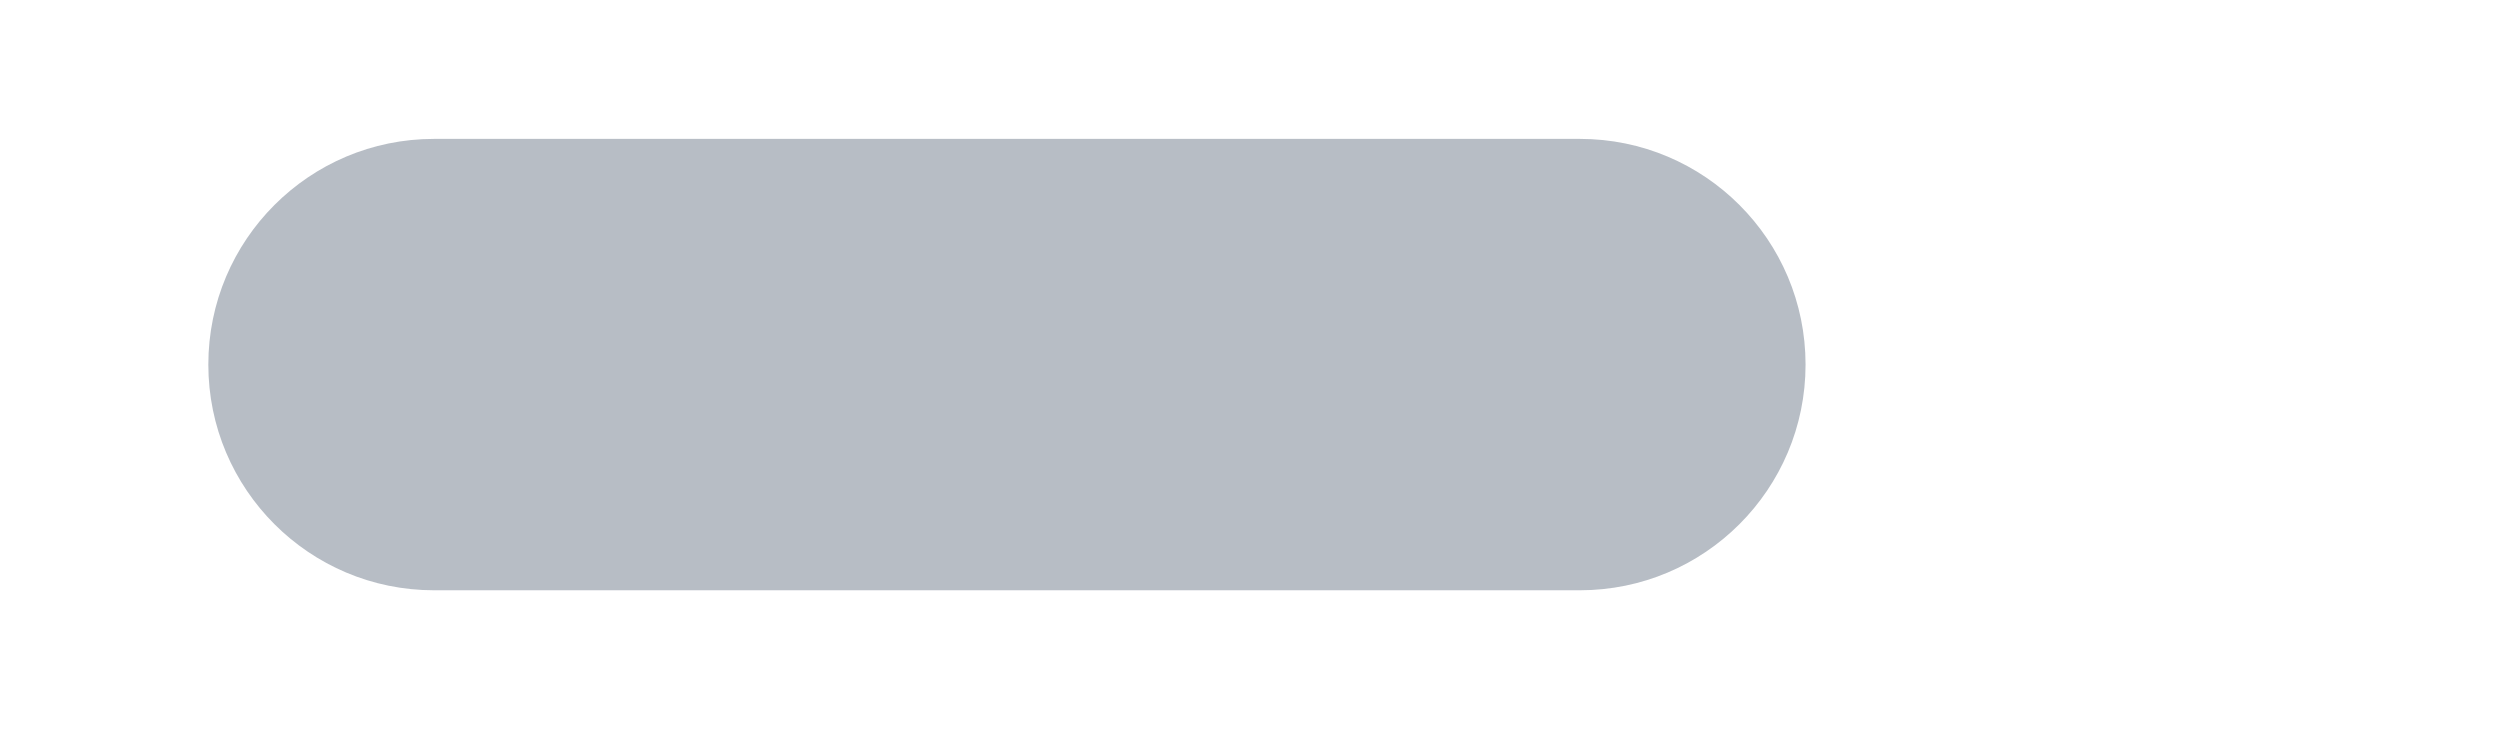
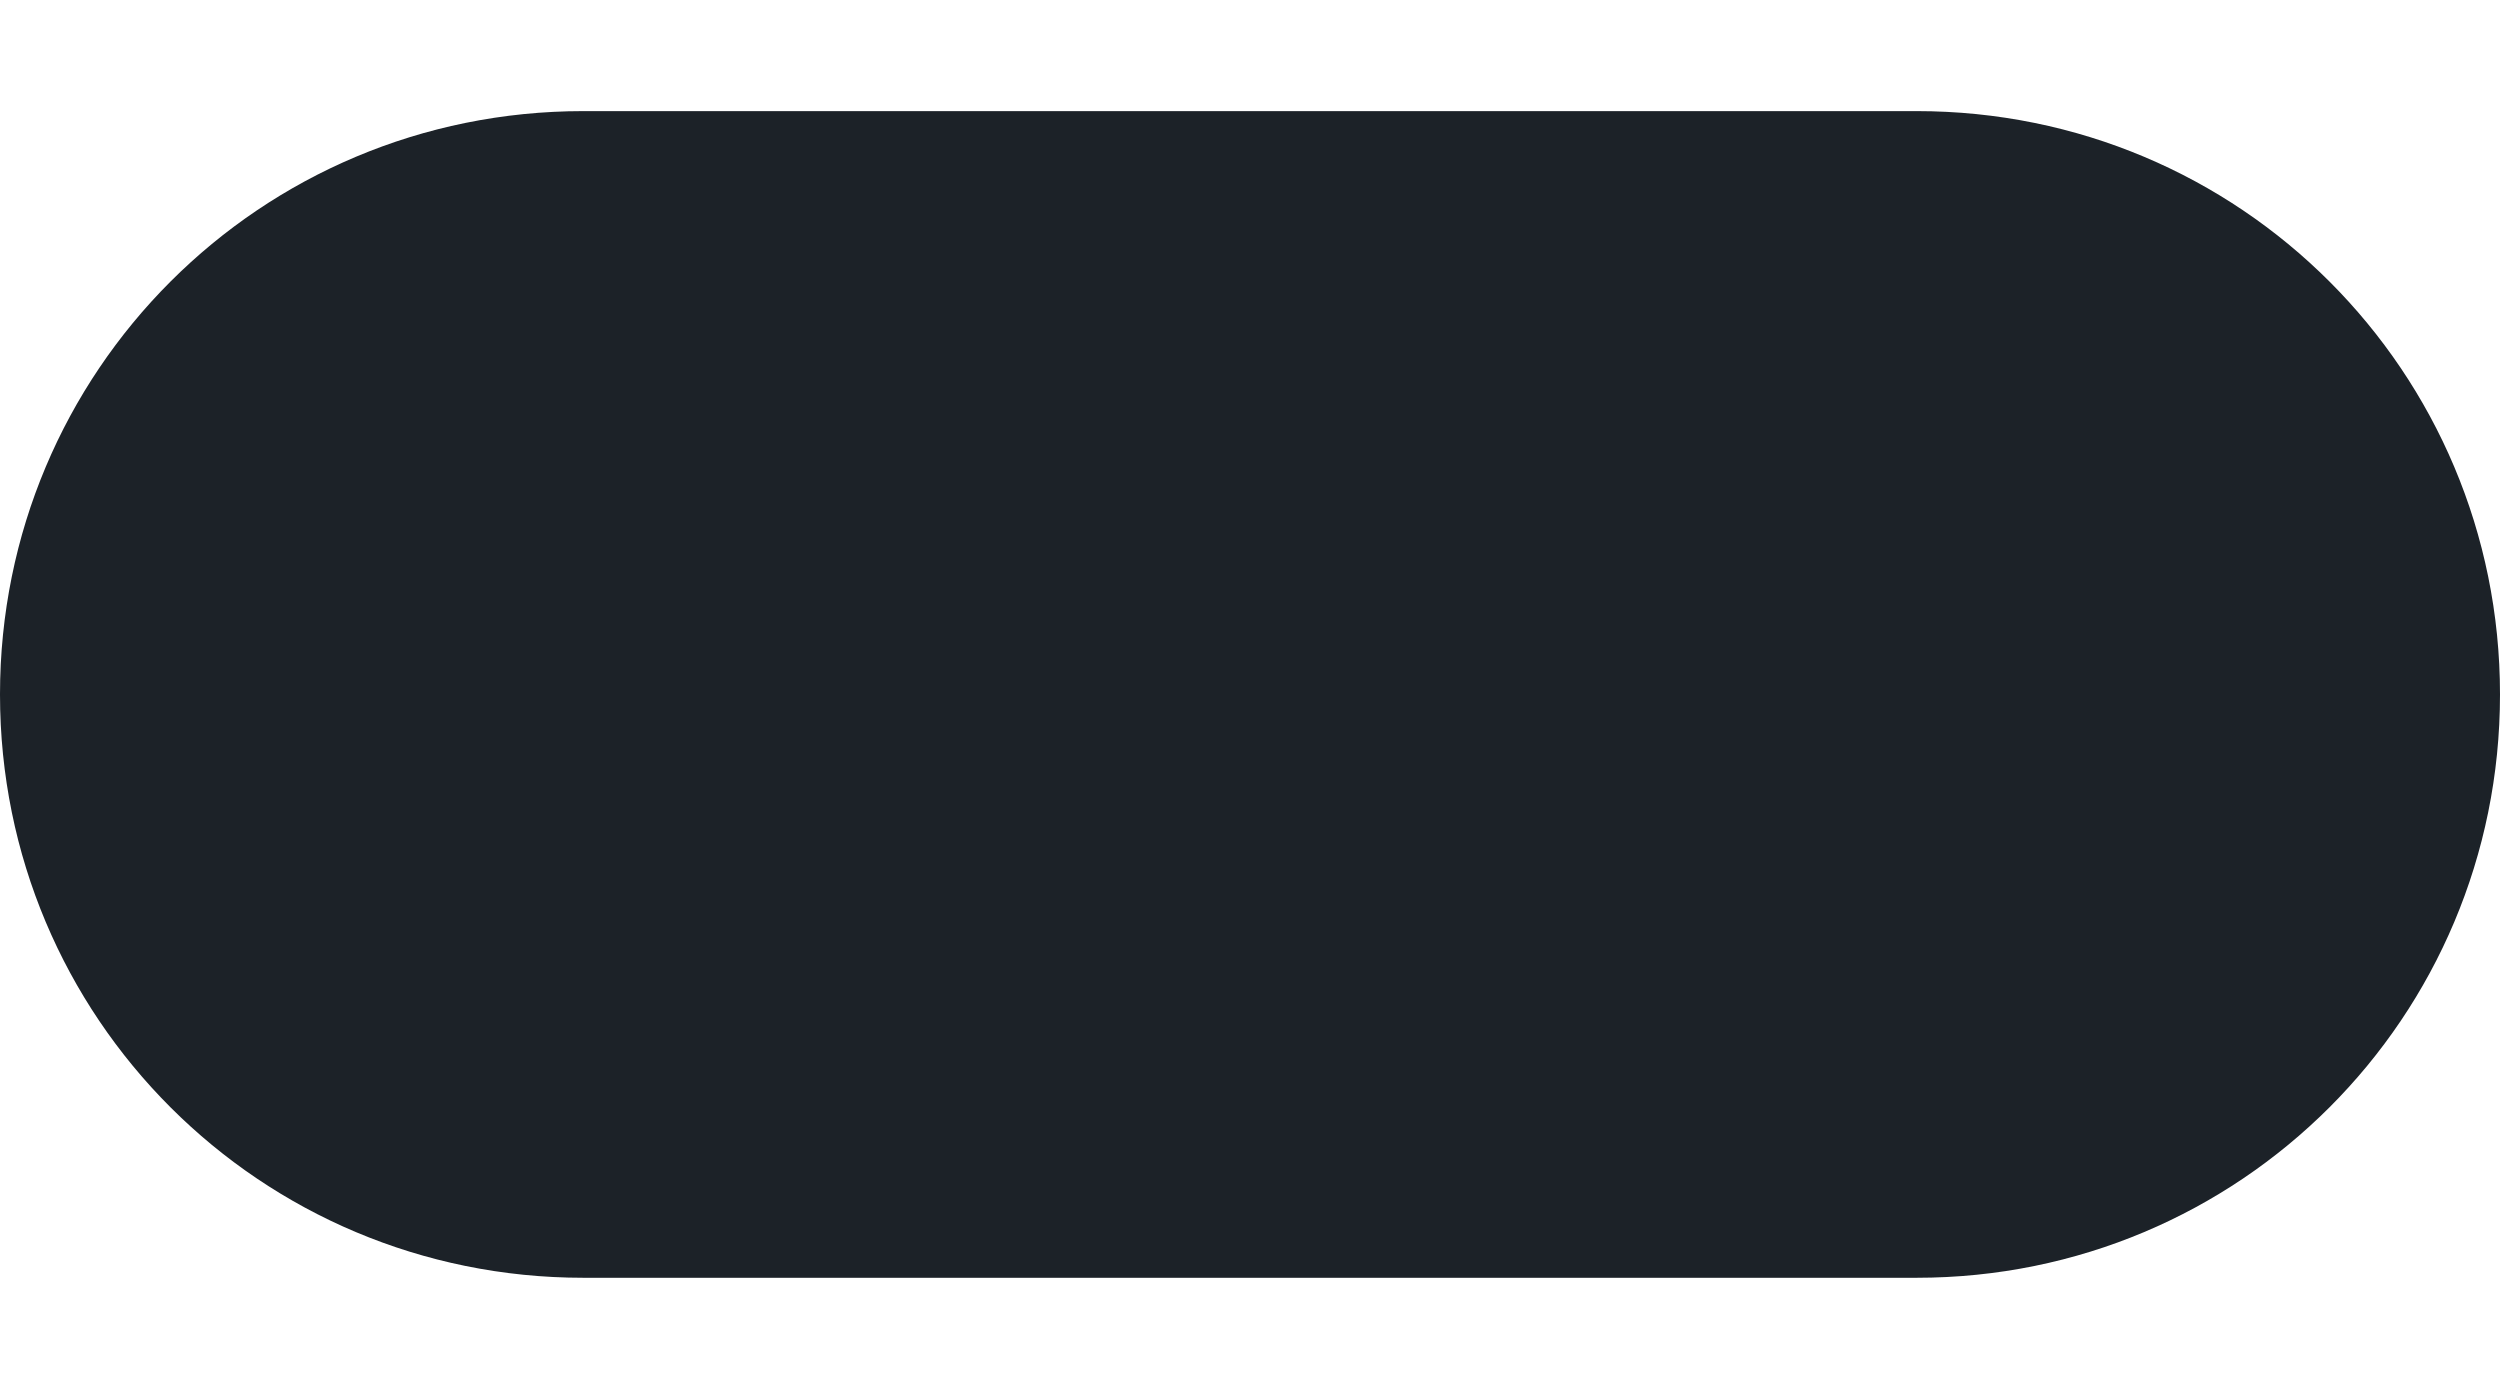
- <svg xmlns="http://www.w3.org/2000/svg" xmlns:xlink="http://www.w3.org/1999/xlink" width="72" height="21" id="svg7539" version="1.1">
-   <defs id="defs7541">
-     <marker orient="auto" refY="0" refX="0" id="Arrow1Lend" style="overflow:visible">
-       <path id="path3813" d="M 0,0 5,-5 -12.5,0 5,5 0,0 Z" style="fill-rule:evenodd;stroke:#000000;stroke-width:1pt" transform="matrix(-0.8,0,0,-0.8,-10,0)" />
-     </marker>
-     <marker orient="auto" refY="0" refX="0" id="Arrow1Lstart" style="overflow:visible">
-       <path id="path3810" d="M 0,0 5,-5 -12.5,0 5,5 0,0 Z" style="fill-rule:evenodd;stroke:#000000;stroke-width:1pt" transform="matrix(0.8,0,0,0.8,10,0)" />
-     </marker>
-     <linearGradient id="linearGradient3837">
-       <stop style="stop-color:#000000;stop-opacity:0.447;" offset="0" id="stop3839" />
-       <stop id="stop3841" offset="0.476" style="stop-color:#000000;stop-opacity:0.275;" />
-       <stop style="stop-color:#000000;stop-opacity:0.255;" offset="0.974" id="stop3843" />
-       <stop style="stop-color:#000000;stop-opacity:0.188;" offset="1" id="stop3845" />
-     </linearGradient>
-     <linearGradient id="linearGradient3819">
-       <stop style="stop-color:#000000;stop-opacity:0.447;" offset="0" id="stop3821" />
-       <stop id="stop3823" offset="0.048" style="stop-color:#000000;stop-opacity:1" />
-       <stop style="stop-color:#000000;stop-opacity:0.255;" offset="0.974" id="stop3825" />
-       <stop style="stop-color:#000000;stop-opacity:0.188;" offset="1" id="stop3827" />
-     </linearGradient>
-     <linearGradient xlink:href="#linearGradient4929-9-0-03-2-2-2-3-9-7-3-7-7-2-6-3-4-7-3-3" id="linearGradient7362" gradientUnits="userSpaceOnUse" gradientTransform="matrix(0.7662338,0,0,1.095238,-297.6493,-420.3883)" x1="617.509" y1="446.545" x2="617.509" y2="457.801" />
-     <linearGradient id="linearGradient4929-9-0-03-2-2-2-3-9-7-3-7-7-2-6-3-4-7-3-3">
-       <stop id="stop4931-7-3-3-9-6-4-6-1-9-5-2-4-0-3-4-8-9-6-8" style="stop-color:#ffffff;stop-opacity:1" offset="0" />
-       <stop id="stop4933-0-1-2-7-9-6-0-7-8-0-4-1-4-6-6-1-0-2-4" style="stop-color:#ffffff;stop-opacity:0" offset="1" />
-     </linearGradient>
-     <linearGradient xlink:href="#linearGradient4695-1-4-3-5-0-6" id="linearGradient7365" gradientUnits="userSpaceOnUse" gradientTransform="matrix(0.2422908,0,0,0.9047619,83.97378,-280.6678)" x1="292.857" y1="211.076" x2="292.857" y2="233.827" />
-     <linearGradient id="linearGradient4695-1-4-3-5-0-6">
-       <stop id="stop4697-9-9-7-0-1-5" style="stop-color:#000000;stop-opacity:0.33;" offset="0" />
-       <stop id="stop4699-5-8-9-0-4-0" style="stop-color:#000000;stop-opacity:0" offset="1" />
-     </linearGradient>
-     <linearGradient id="linearGradient4751-5-4-1-2-9-1-2-3-365-589-154-4-7-64-3-8-6-5-3">
-       <stop id="stop9737-3-0-8-1-8-3-3-0" style="stop-color:#ffffff;stop-opacity:1" offset="0" />
-       <stop id="stop9739-4-8-0-7-48-9-7-7" style="stop-color:#ebebeb;stop-opacity:1" offset="1" />
-     </linearGradient>
-     <linearGradient y2="266.218" x2="257.578" y1="289.329" x1="257.578" gradientTransform="matrix(2.065481,0,0,1.038461,-6.556808,-369.6725)" gradientUnits="userSpaceOnUse" id="linearGradient7810" xlink:href="#linearGradient4751-5-4-1-2-9-1-2-3-365-589-154-4-7-64-3-8-6-5-3" />
-     <linearGradient gradientTransform="matrix(0.4117647,0,0,0.4117647,-2.17647,-3)" gradientUnits="userSpaceOnUse" xlink:href="#linearGradient4215-8-4-7-28" id="linearGradient6387" y2="8.093" x2="38.977" y1="59.968" x1="38.977" />
-     <linearGradient gradientTransform="matrix(0.5135135,0,0,0.5135135,-25.83613,-2.02128)" gradientUnits="userSpaceOnUse" xlink:href="#linearGradient4011-9-9-70-6-4" id="linearGradient6377" y2="44.341" x2="71.204" y1="6.238" x1="71.204" />
-     <linearGradient id="linearGradient4215-8-4-7-28">
-       <stop offset="0" style="stop-color:#bdbdbd;stop-opacity:1;" id="stop4217-1-2-7-5" />
-       <stop offset="1" style="stop-color:#bdbdbd;stop-opacity:1;" id="stop4219-3-4-5-0" />
-     </linearGradient>
-     <linearGradient id="linearGradient4011-9-9-70-6-4">
-       <stop offset="0" style="stop-color:#ffffff;stop-opacity:1" id="stop4013-5-4-3-4-3" />
-       <stop offset="0.508" style="stop-color:#ffffff;stop-opacity:0.235" id="stop4015-1-5-70-6-7" />
-       <stop offset="0.835" style="stop-color:#ffffff;stop-opacity:0.157" id="stop4017-7-0-13-7-0" />
-       <stop offset="1" style="stop-color:#ffffff;stop-opacity:0.392" id="stop4019-1-12-7-5-0" />
-     </linearGradient>
-     <linearGradient xlink:href="#linearGradient27416-1" id="linearGradient3012" gradientUnits="userSpaceOnUse" gradientTransform="matrix(2.785809,0,0,0.9719081,-1785.294,-614.8992)" x1="731.057" y1="654.815" x2="731.057" y2="619.307" />
-     <linearGradient id="linearGradient27416-1">
-       <stop id="stop27420-2" style="stop-color:#55c1ec;stop-opacity:1" offset="0" />
-       <stop id="stop27422-3" style="stop-color:#3689e6;stop-opacity:1" offset="1" />
-     </linearGradient>
-     <linearGradient y2="619.307" x2="731.057" y1="654.815" x1="731.057" gradientTransform="matrix(2.785809,0,0,0.9719081,-1900.78,-706.9847)" gradientUnits="userSpaceOnUse" id="linearGradient6179" xlink:href="#linearGradient27416-1" />
-     <linearGradient id="linearGradient27416-1-7">
-       <stop id="stop27420-2-2" style="stop-color:#55c1ec;stop-opacity:1" offset="0" />
-       <stop id="stop27422-3-0" style="stop-color:#3689e6;stop-opacity:1" offset="1" />
-     </linearGradient>
-     <linearGradient y2="619.307" x2="731.057" y1="654.815" x1="731.057" gradientTransform="matrix(2.785809,0,0,0.9719081,-1783.794,-616.399)" gradientUnits="userSpaceOnUse" id="linearGradient3063" xlink:href="#linearGradient27416-1-7" />
-     <linearGradient xlink:href="#linearGradient3768" id="linearGradient3818" gradientUnits="userSpaceOnUse" x1="8" y1="1" x2="8" y2="14" gradientTransform="matrix(0.8666702,0,0,0.9285741,1.066641,1037.397)" />
-     <linearGradient id="linearGradient3768">
-       <stop id="stop3770" offset="0" style="stop-color:#000000;stop-opacity:0.447;" />
-       <stop style="stop-color:#000000;stop-opacity:0.275;" offset="0.078" id="stop3778" />
-       <stop id="stop3774" offset="0.974" style="stop-color:#000000;stop-opacity:0.255;" />
-       <stop id="stop3776" offset="1" style="stop-color:#000000;stop-opacity:0.188;" />
-     </linearGradient>
-     <linearGradient y2="14" x2="8" y1="1" x1="8" gradientTransform="matrix(0.8666702,0,0,0.9285741,95.06665,-87.96501)" gradientUnits="userSpaceOnUse" id="linearGradient3021" xlink:href="#linearGradient3768" />
-     <linearGradient xlink:href="#linearGradient4215-8-4-7-28" id="linearGradient3816" x1="142" y1="-90" x2="142" y2="-69" gradientUnits="userSpaceOnUse" gradientTransform="matrix(1.003107,0,0,0.6750992,-0.4535751,-26.49162)" />
-     <linearGradient xlink:href="#linearGradient4695-1-4-3-5-0-6" id="linearGradient3897" gradientUnits="userSpaceOnUse" gradientTransform="matrix(0.2422908,0,0,0.9047619,82.47354,-289.1678)" x1="292.857" y1="211.076" x2="292.857" y2="233.827" />
-   </defs>
-   <g id="layer1" transform="translate(-116,89)">
-     <rect ry="6.5" rx="6.5" y="-85" x="122" height="13" width="46" id="rect3137" style="opacity:1;fill:#b7bdc5;fill-opacity:1;stroke-width:0;stroke-miterlimit:4;stroke-dasharray:none" />
-   </g>
+ <svg xmlns="http://www.w3.org/2000/svg" style="isolation:isolate" viewBox="0 0 45 25" width="45" height="25" version="1.1" id="svg11496">
+   <defs id="defs11500" />
+   <path id="rect27178" style="isolation:isolate;fill:#1c2228;fill-opacity:1;stroke-width:0" d="m 10.5,2 h 24 c 5.817,0 10.5,4.683 10.5,10.5 C 45,18.317 40.317,23 34.5,23 h -24 C 4.683,23 2e-7,18.317 2e-7,12.5 2e-7,6.683 4.683,2 10.5,2 Z" />
</svg>
